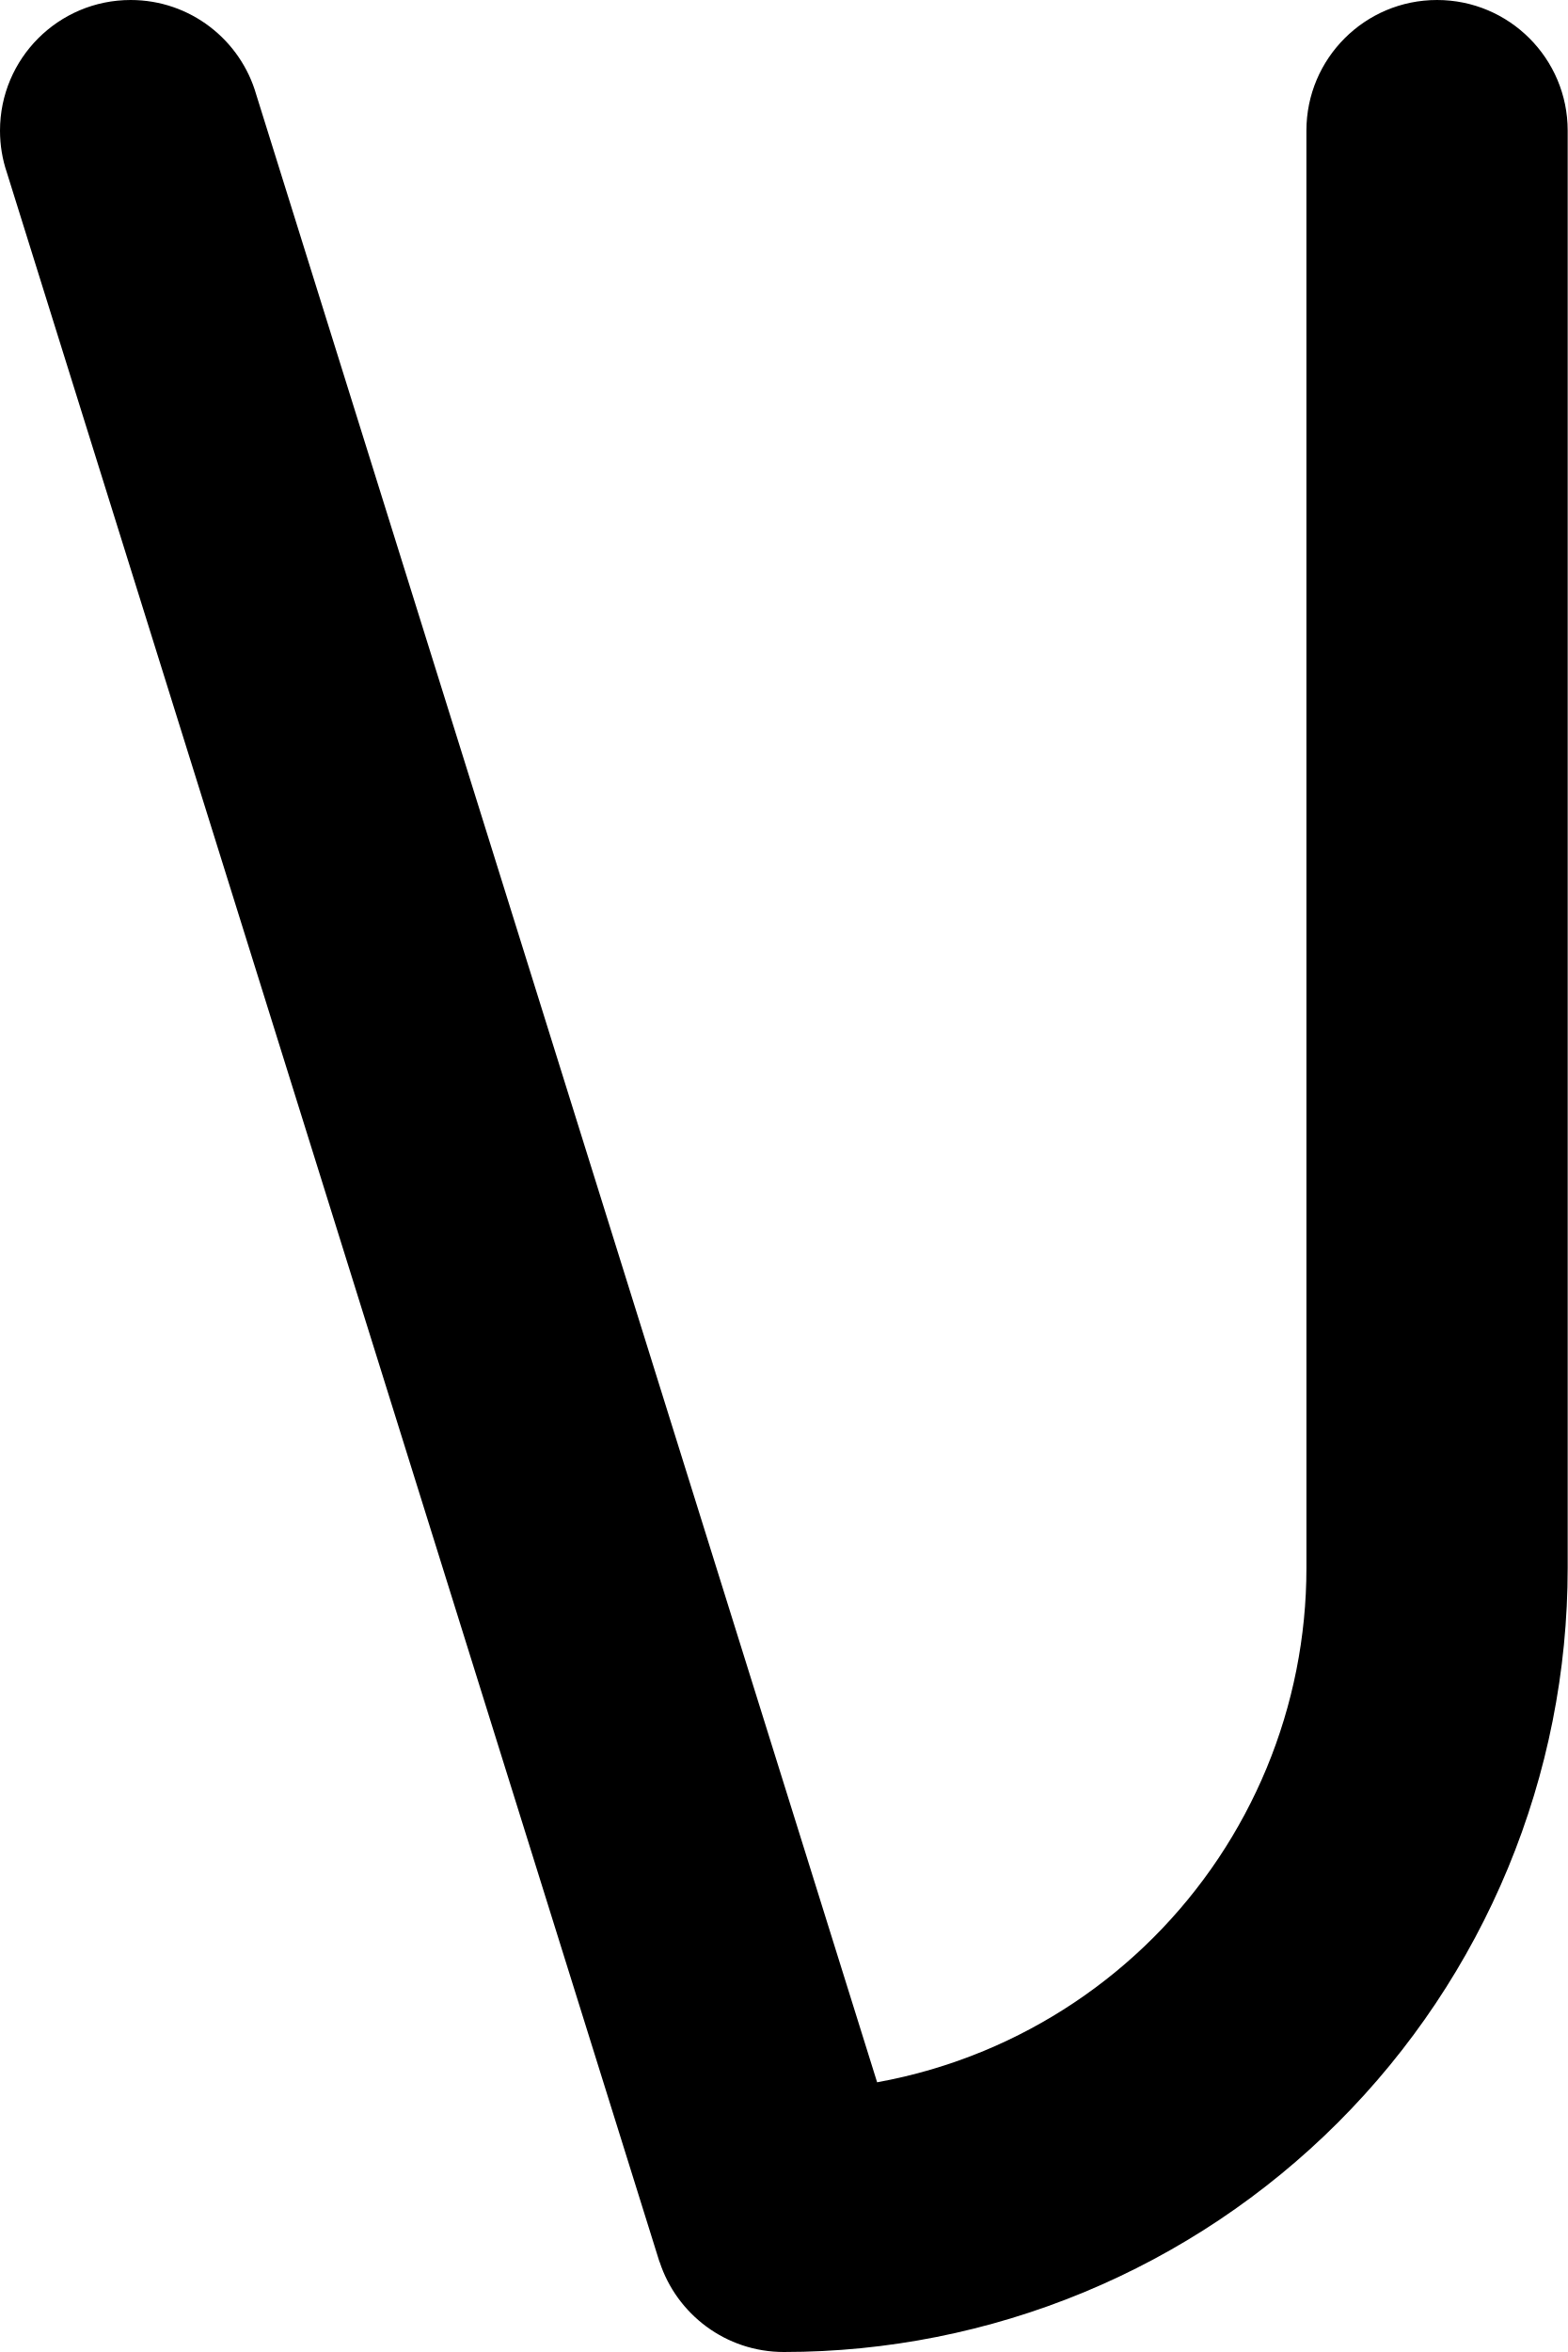
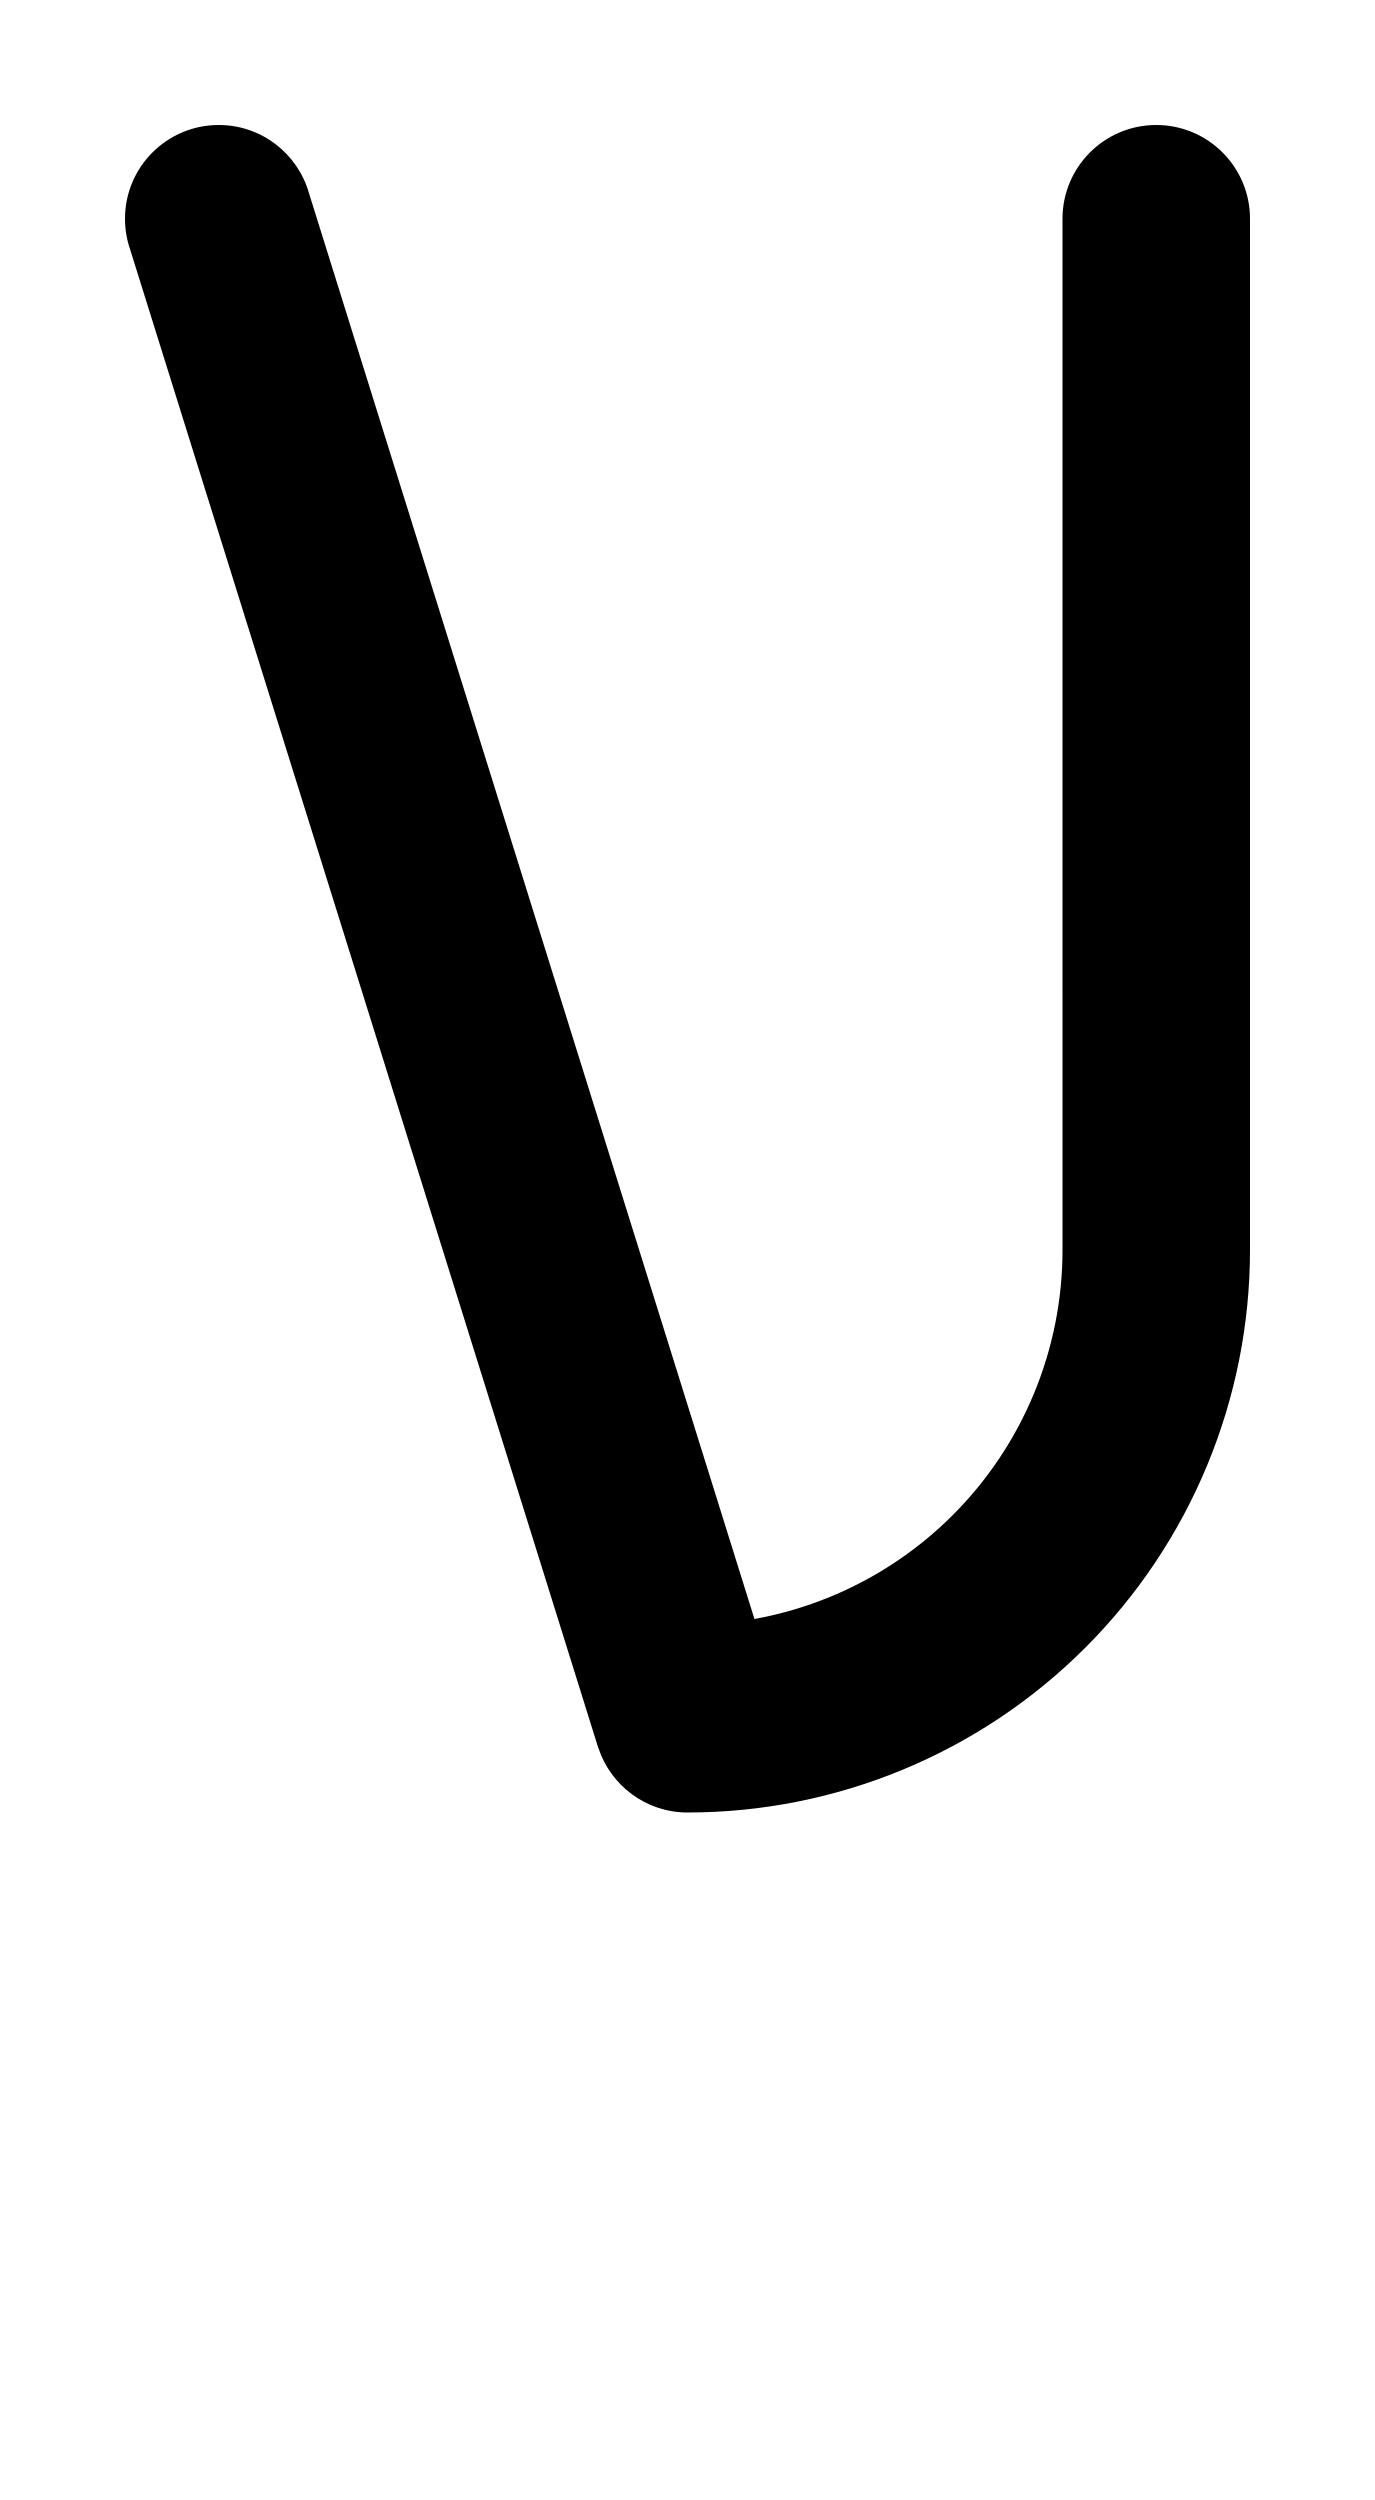
- <svg xmlns="http://www.w3.org/2000/svg" width="180" height="270" viewBox="0 0 180 270" fill="none">
-   <path d="M0.789 19.812C0.277 18.302 0 16.683 0 15C0 6.716 6.716 0 15 0C21.847 0 27.623 4.588 29.42 10.857L100.71 239.039C104.901 238.279 109.008 237.073 112.962 235.436C120.242 232.42 126.857 228 132.429 222.429C138 216.857 142.42 210.242 145.436 202.962C148.451 195.682 150.003 187.88 150.003 180L150 15C150 6.716 156.716 0 165 0C173.284 0 180 6.716 180 15V180C180 191.819 177.672 203.522 173.149 214.442C168.626 225.361 161.997 235.282 153.64 243.64C145.282 251.997 135.361 258.626 124.441 263.149C113.522 267.672 101.819 270 90 270C83.342 270 77.698 265.662 75.738 259.659L75.724 259.663L0.789 19.812Z" fill="black" />
+ <svg xmlns="http://www.w3.org/2000/svg" width="550" height="1000" viewBox="0 0 550 1000" fill="none">
+   <path d="M51.971 99.53C50.693 95.754 50 91.708 50 87.5C50 66.789 66.79 50 87.5 50C104.618 50 119.056 61.469 123.551 77.142L301.776 647.599C312.252 645.698 322.521 642.683 332.405 638.589C350.605 631.05 367.142 620.001 381.072 606.071C395.001 592.142 406.05 575.605 413.589 557.405C421.128 539.206 425.007 519.699 425.007 500L425 87.5C425 66.789 441.79 50 462.5 50C483.21 50 500 66.789 500 87.5V500C500 529.547 494.18 558.806 482.874 586.104C471.566 613.402 454.993 638.206 434.099 659.099C413.206 679.992 388.402 696.566 361.104 707.873C333.805 719.18 304.547 725 275 725C258.356 725 244.244 714.156 239.344 699.147L239.309 699.158L51.971 99.53Z" fill="black" />
</svg>
